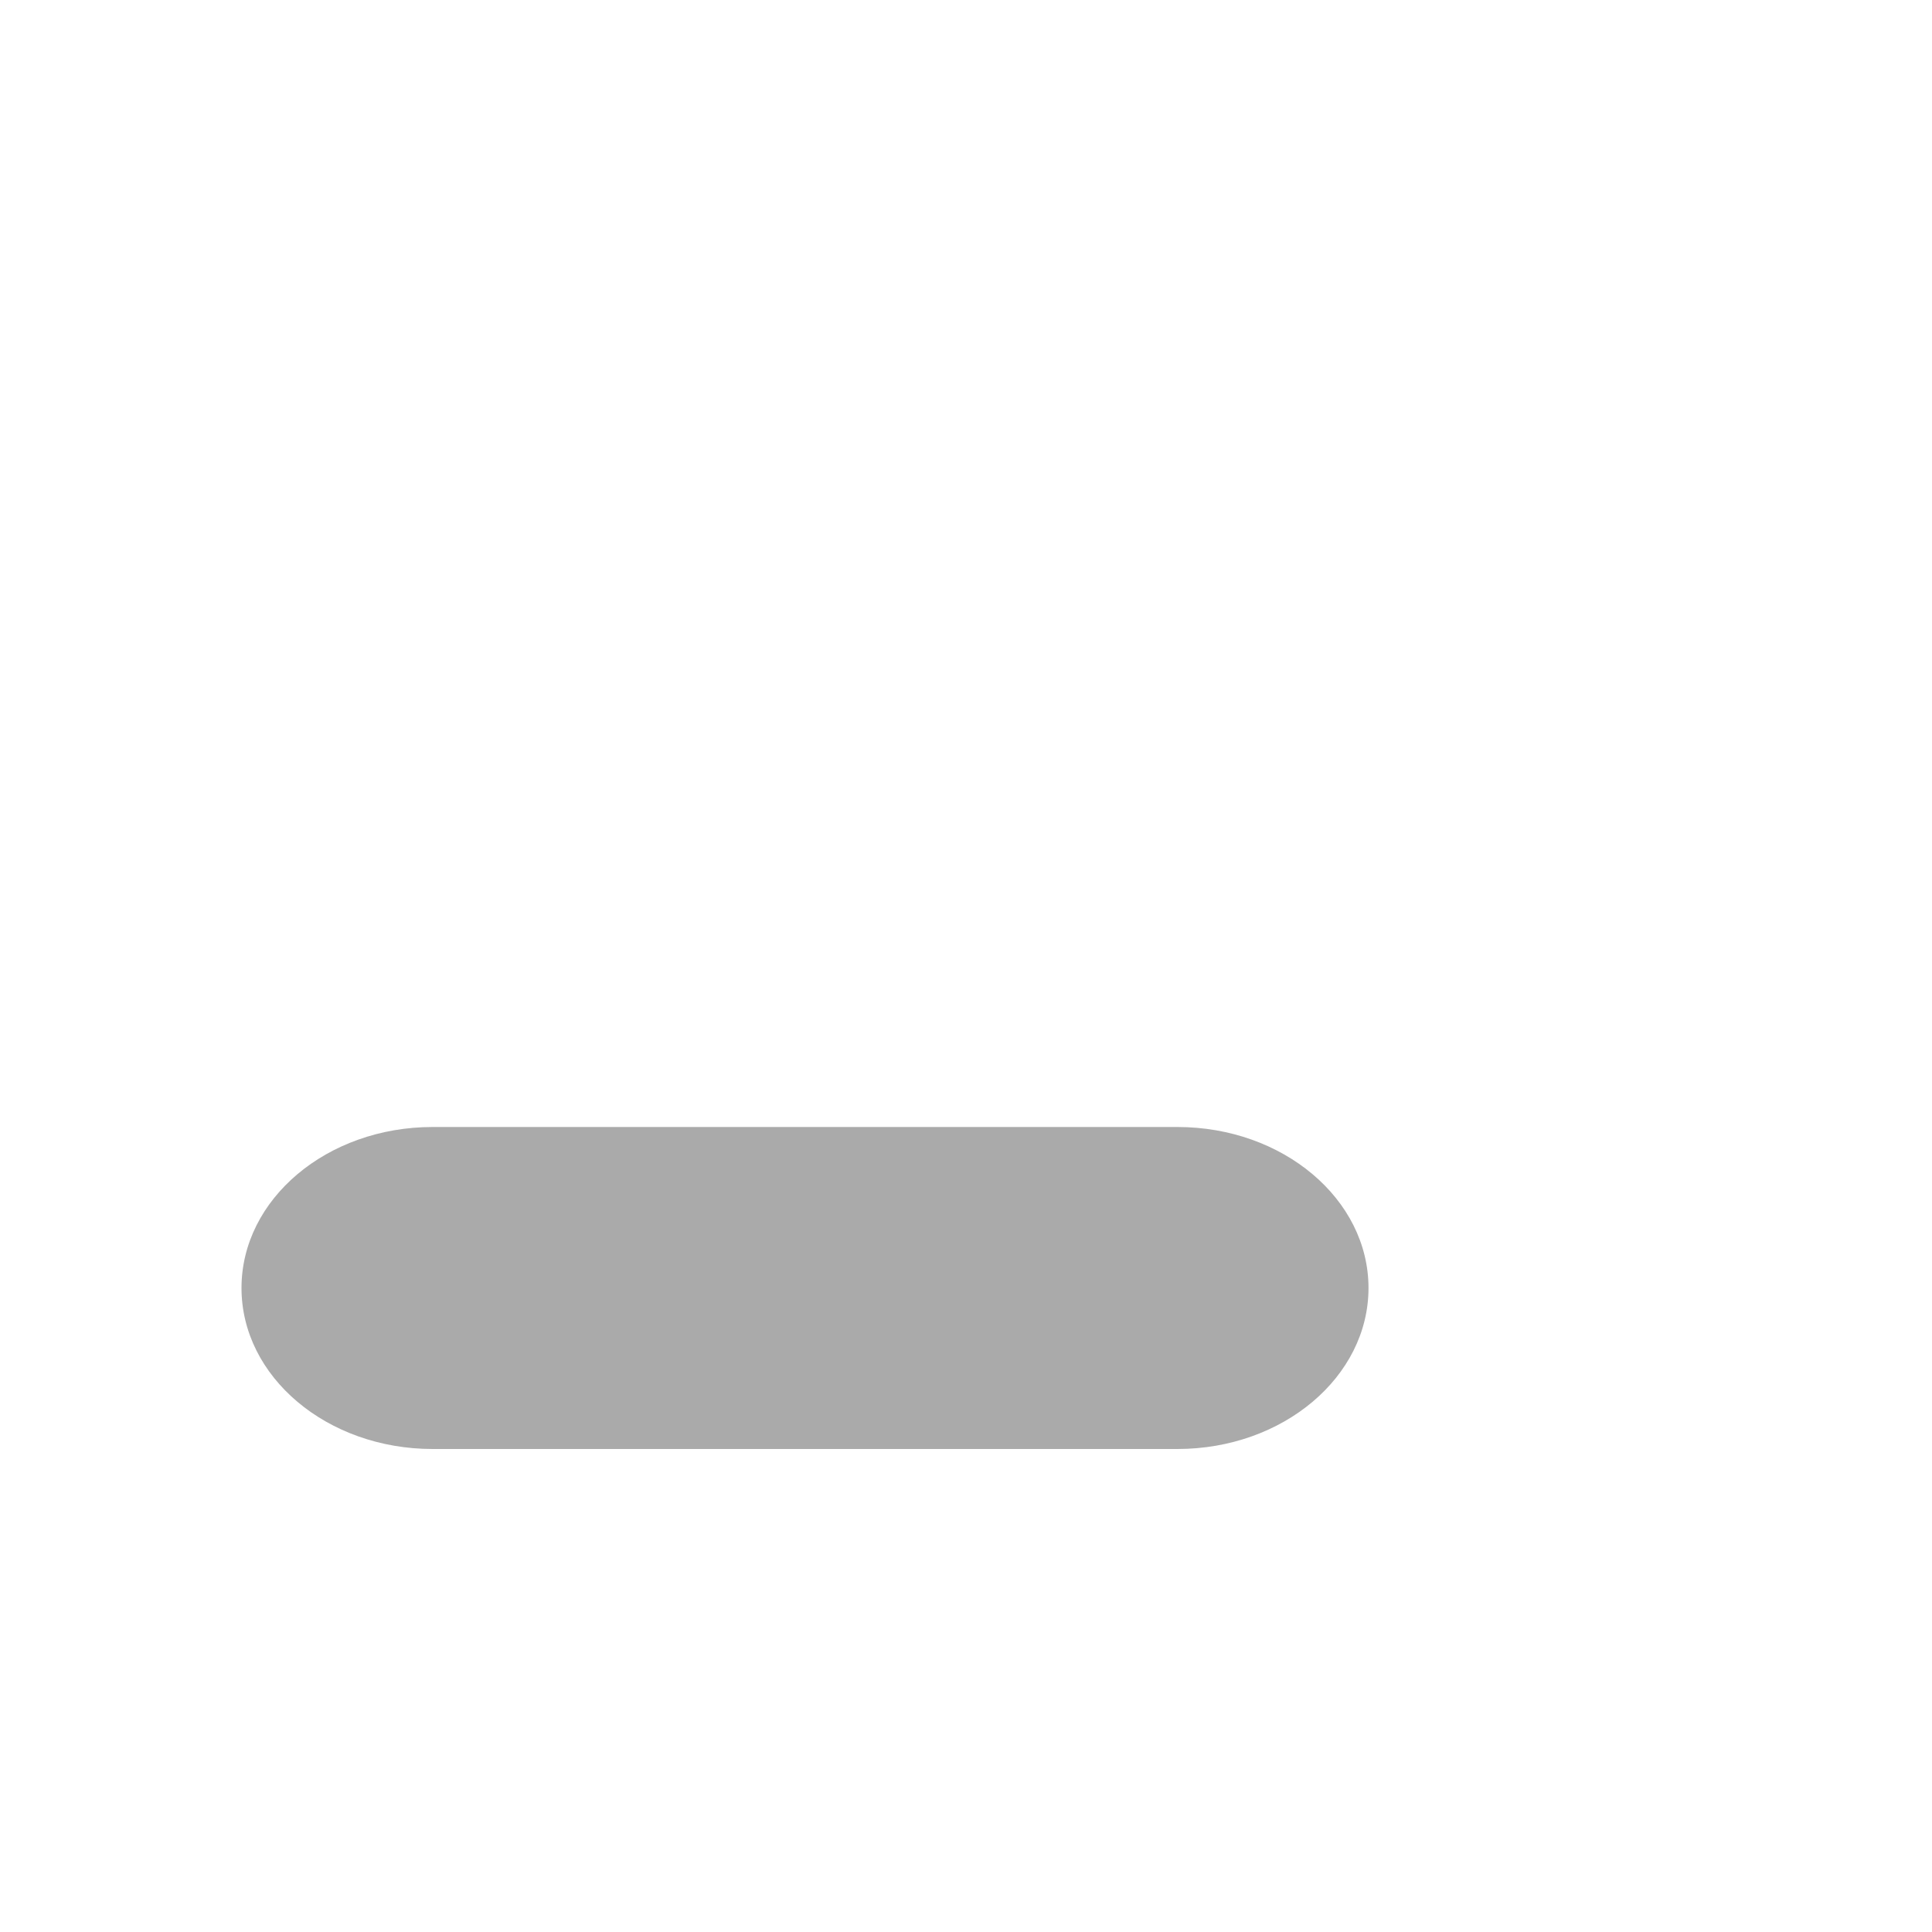
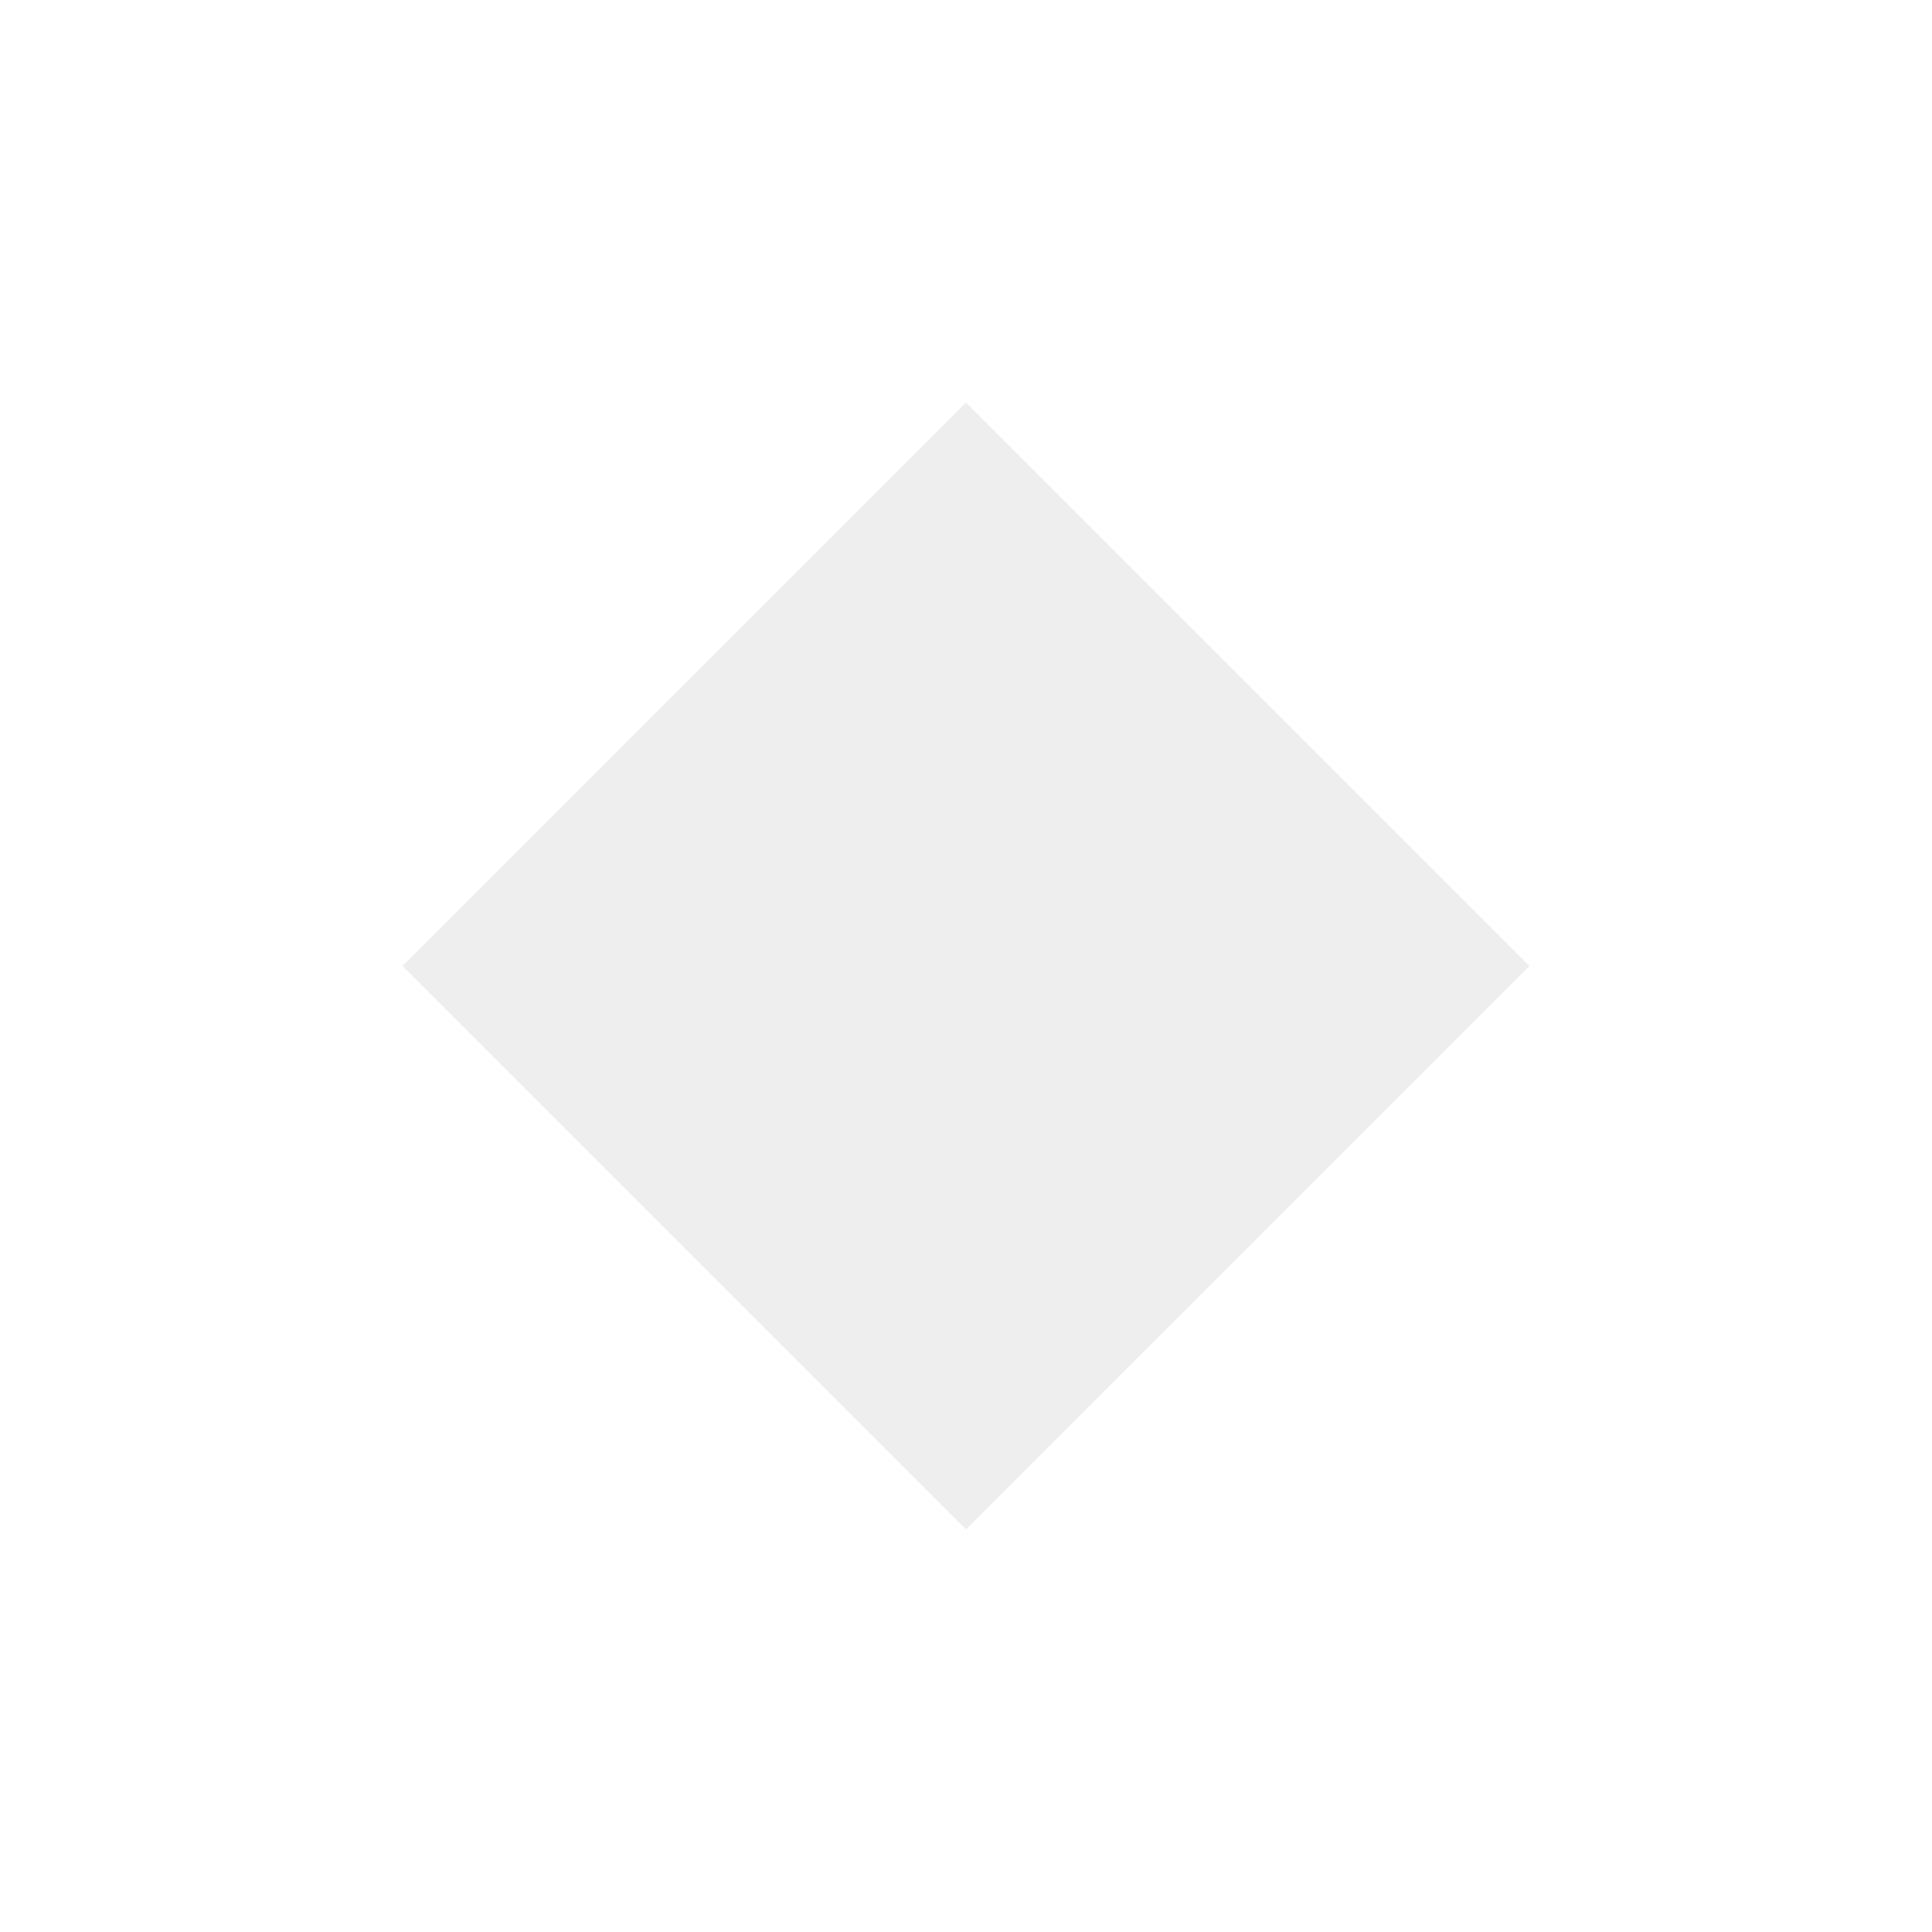
<svg xmlns="http://www.w3.org/2000/svg" width="12" height="12" id="svg27352" version="1.1">
  <defs id="defs27354" />
  <g id="layer1" transform="translate(0,-4)">
-     <rect style="color:#000000;fill:#aaaaaa;fill-opacity:1;fill-rule:nonzero;stroke:none;stroke-width:1;marker:none;visibility:visible;display:inline;overflow:visible;enable-background:accumulate" id="rect5494" width="7" height="2" x="1.5" y="11" rx="1.187" ry="1" />
+     <path transform="matrix(0.875,0,0,0.875,-1,3)" style="color:#000000;fill:#eeeeee;fill-opacity:1;stroke:none;stroke-width:0.667;marker:none;visibility:visible;display:inline;overflow:visible;enable-background:accumulate" id="path11180" d="M 8,4 12,8 8,12 4,8 z" />
  </g>
</svg>
